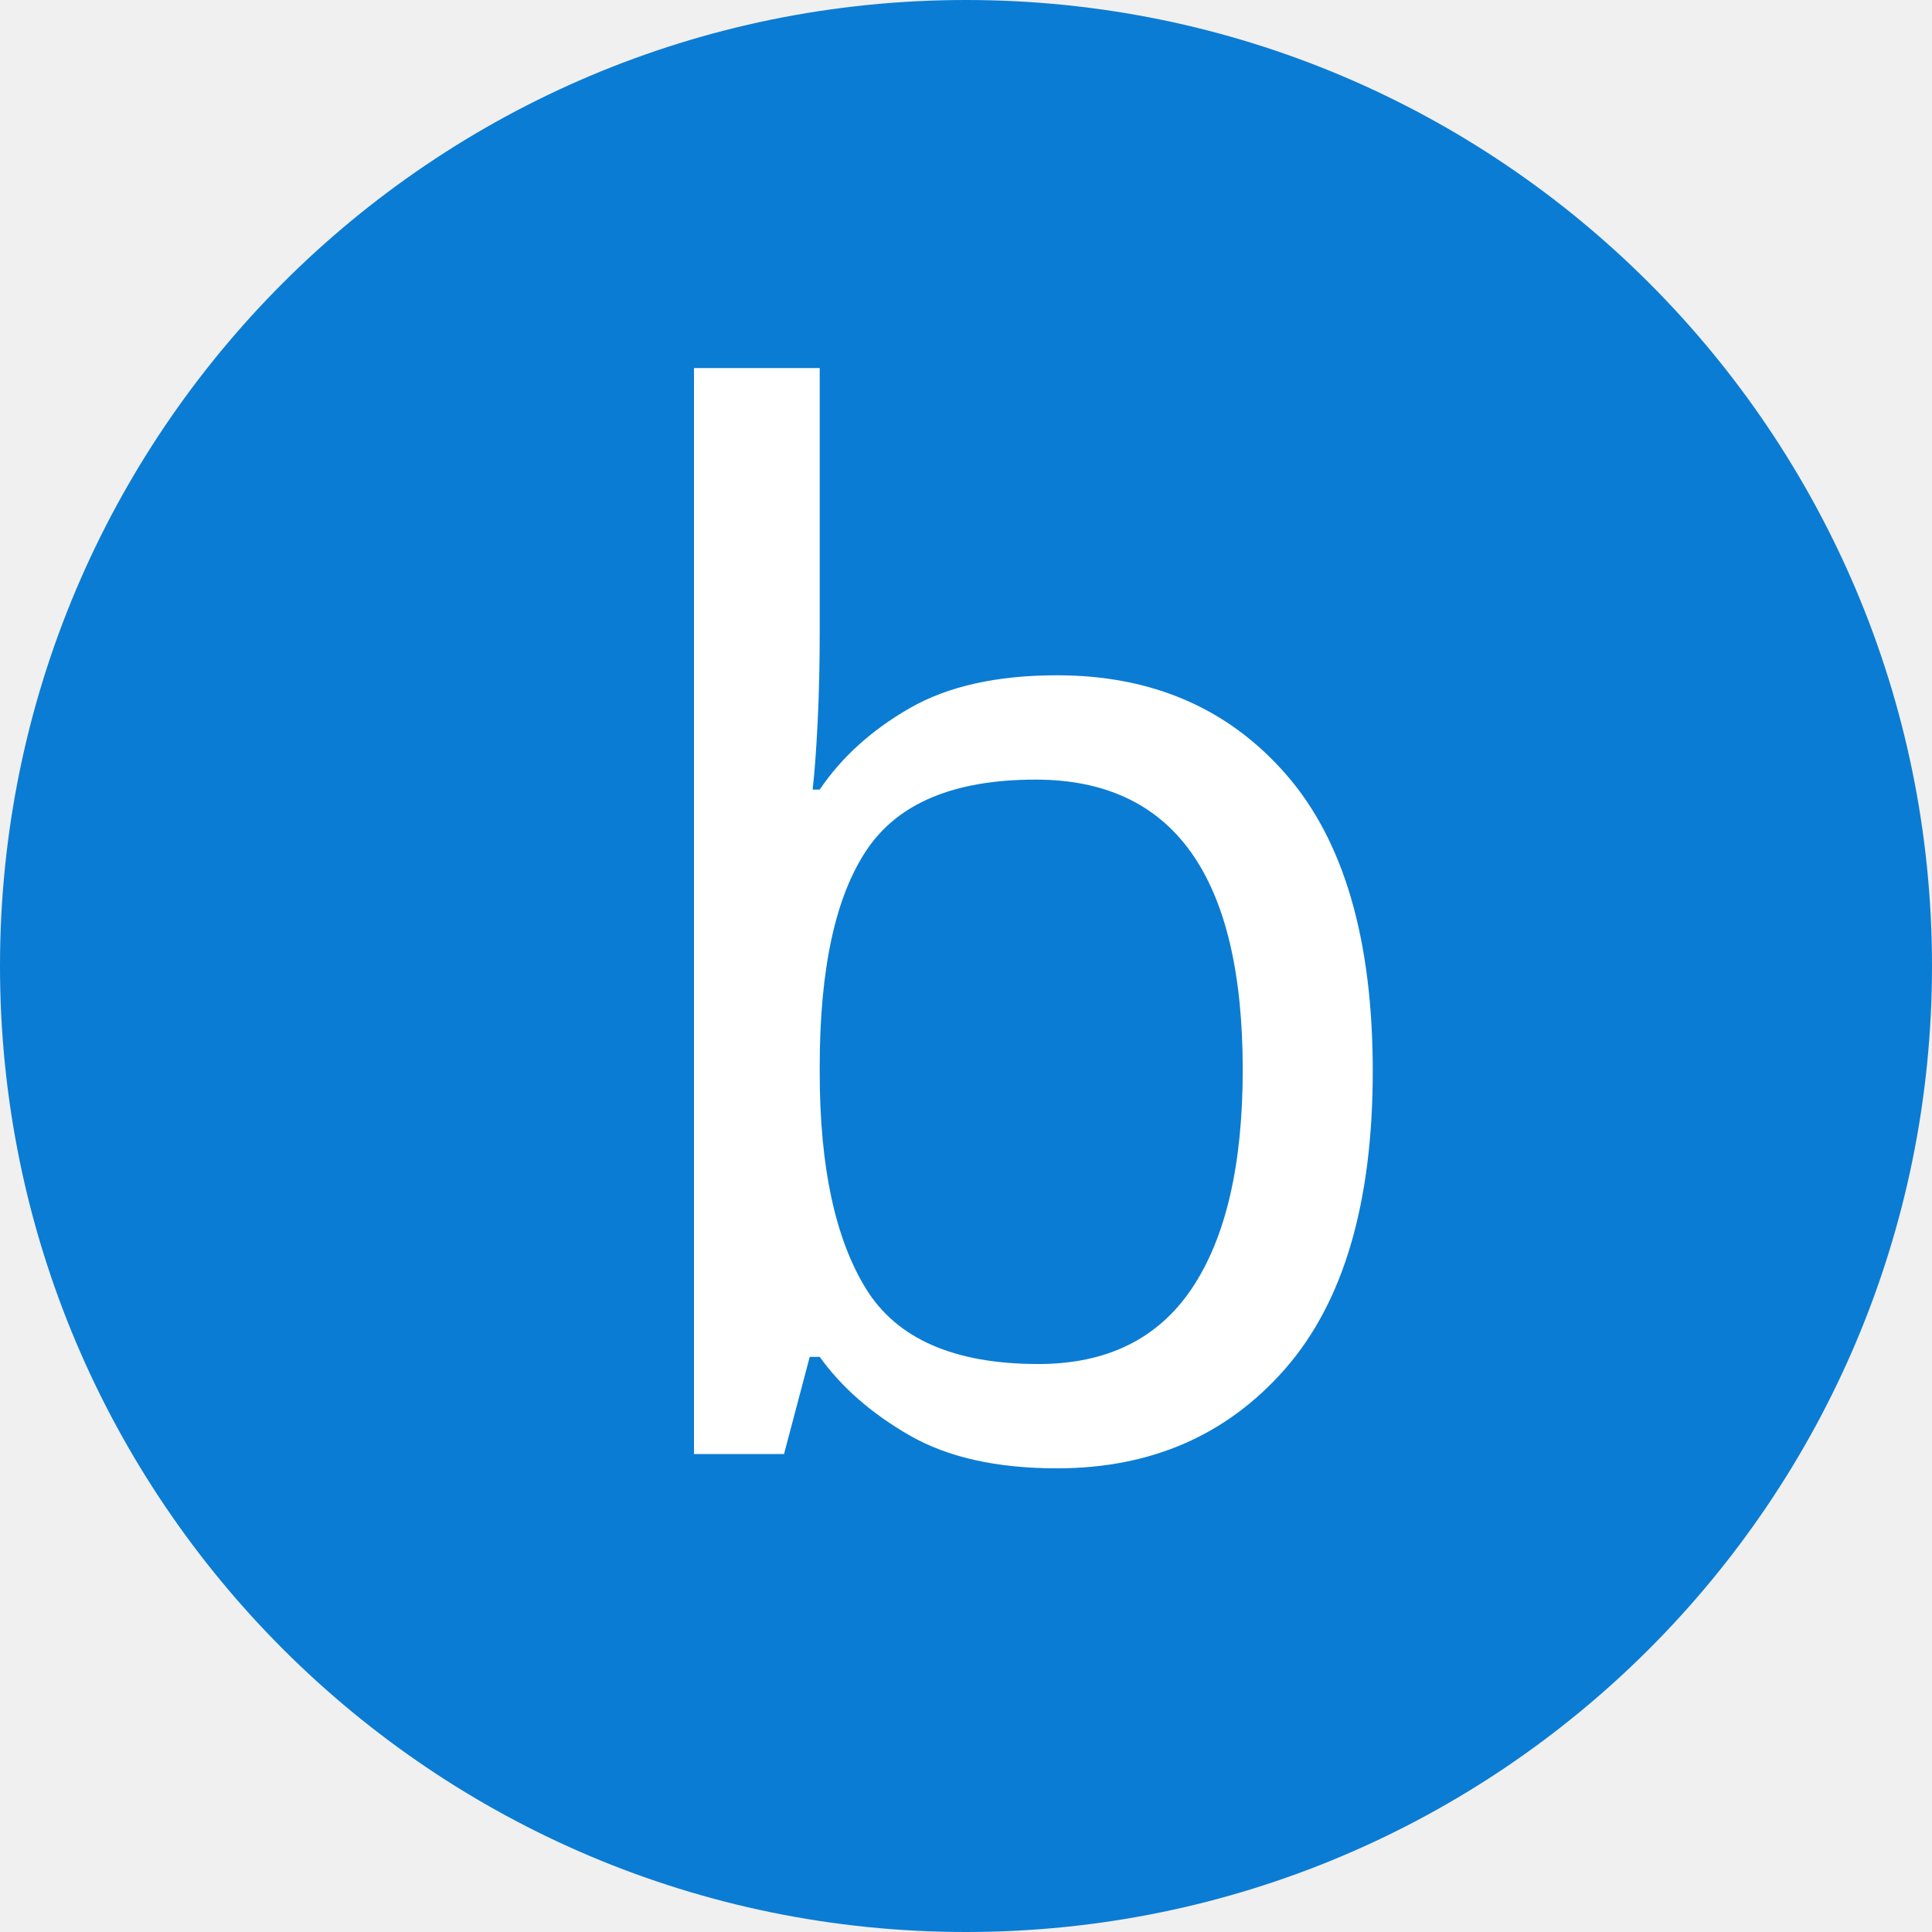
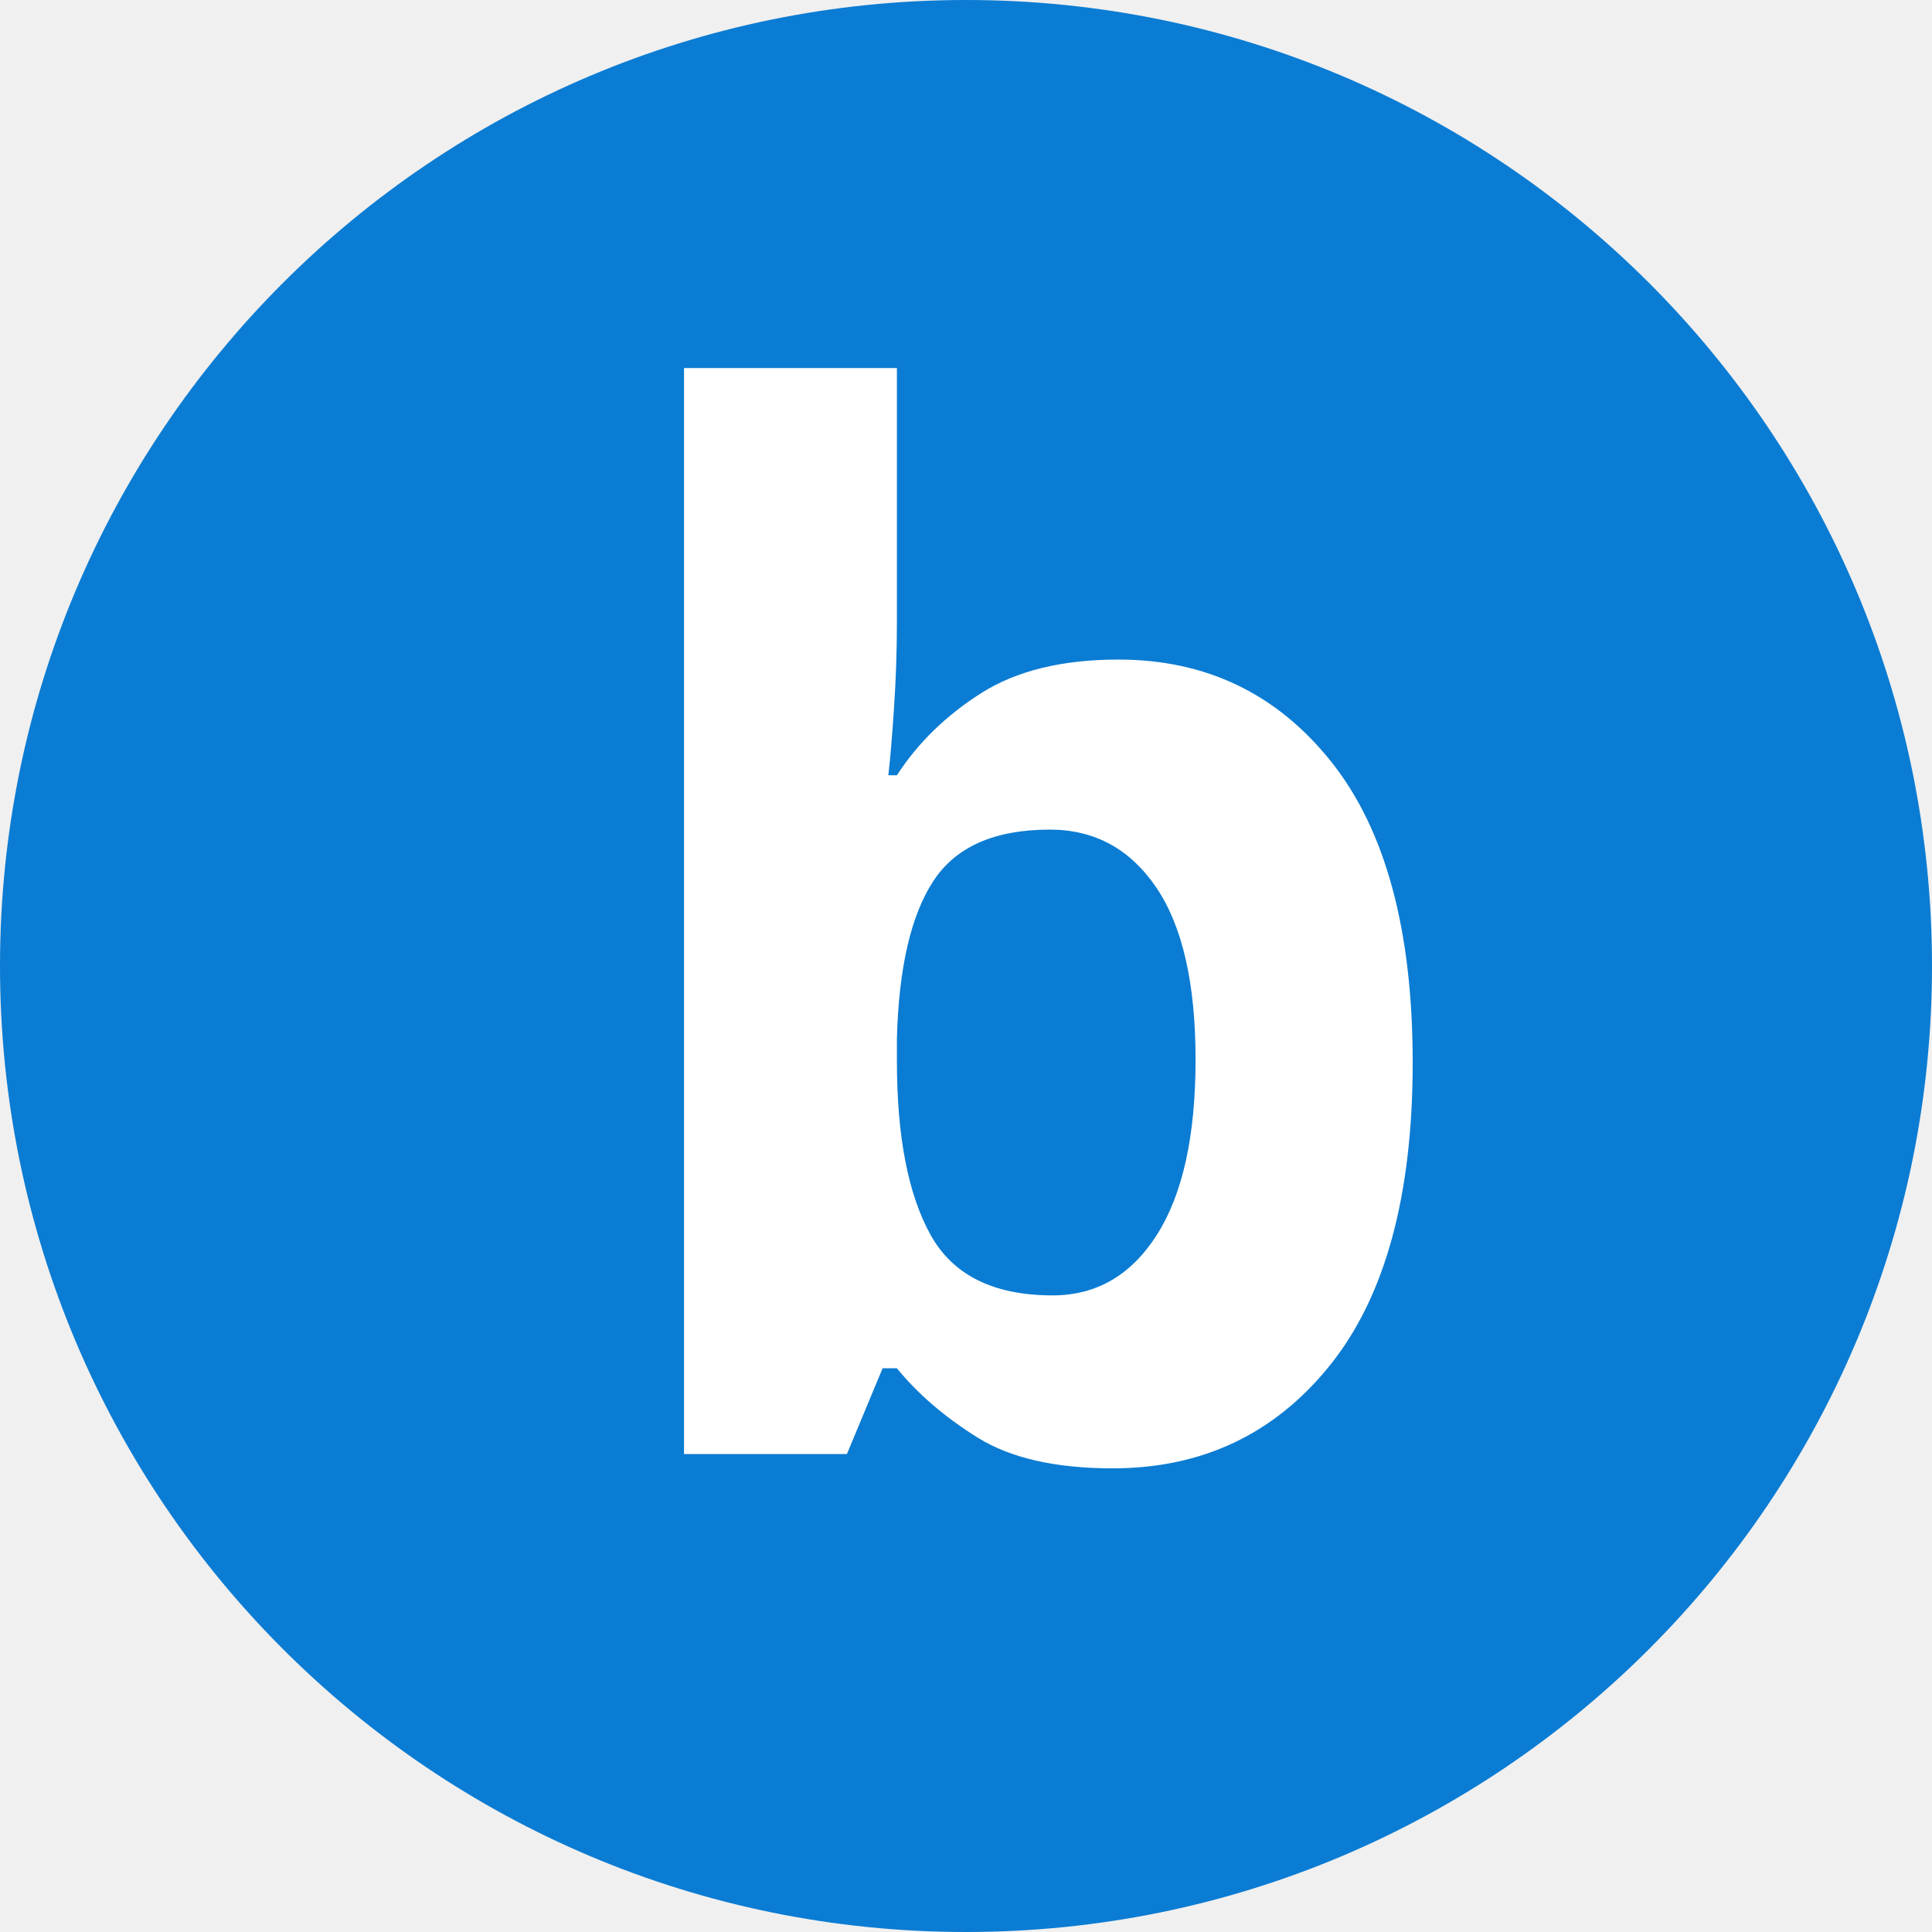
<svg xmlns="http://www.w3.org/2000/svg" width="384" height="384">
  <g transform="translate(-450,-169)">
    <path d="m 450,361 c 0,-106.039 85.961,-192 192,-192 106.039,0 192,85.961 192,192 0,106.039 -85.961,192 -192,192 -106.039,0 -192,-85.961 -192,-192 z" fill="#0b7cd3" />
-     <text fill="#ffffff" font-family="Consolas, Consolas_MSFontService, sans-serif" font-weight="400" font-size="284px" transform="translate(563.799,458)">b</text>
+     <text fill="#ffffff" font-family="Consolas, Consolas_MSFontService, sans-serif" font-weight="800" font-size="284px" transform="translate(563.799,458)">b</text>
  </g>
</svg>
